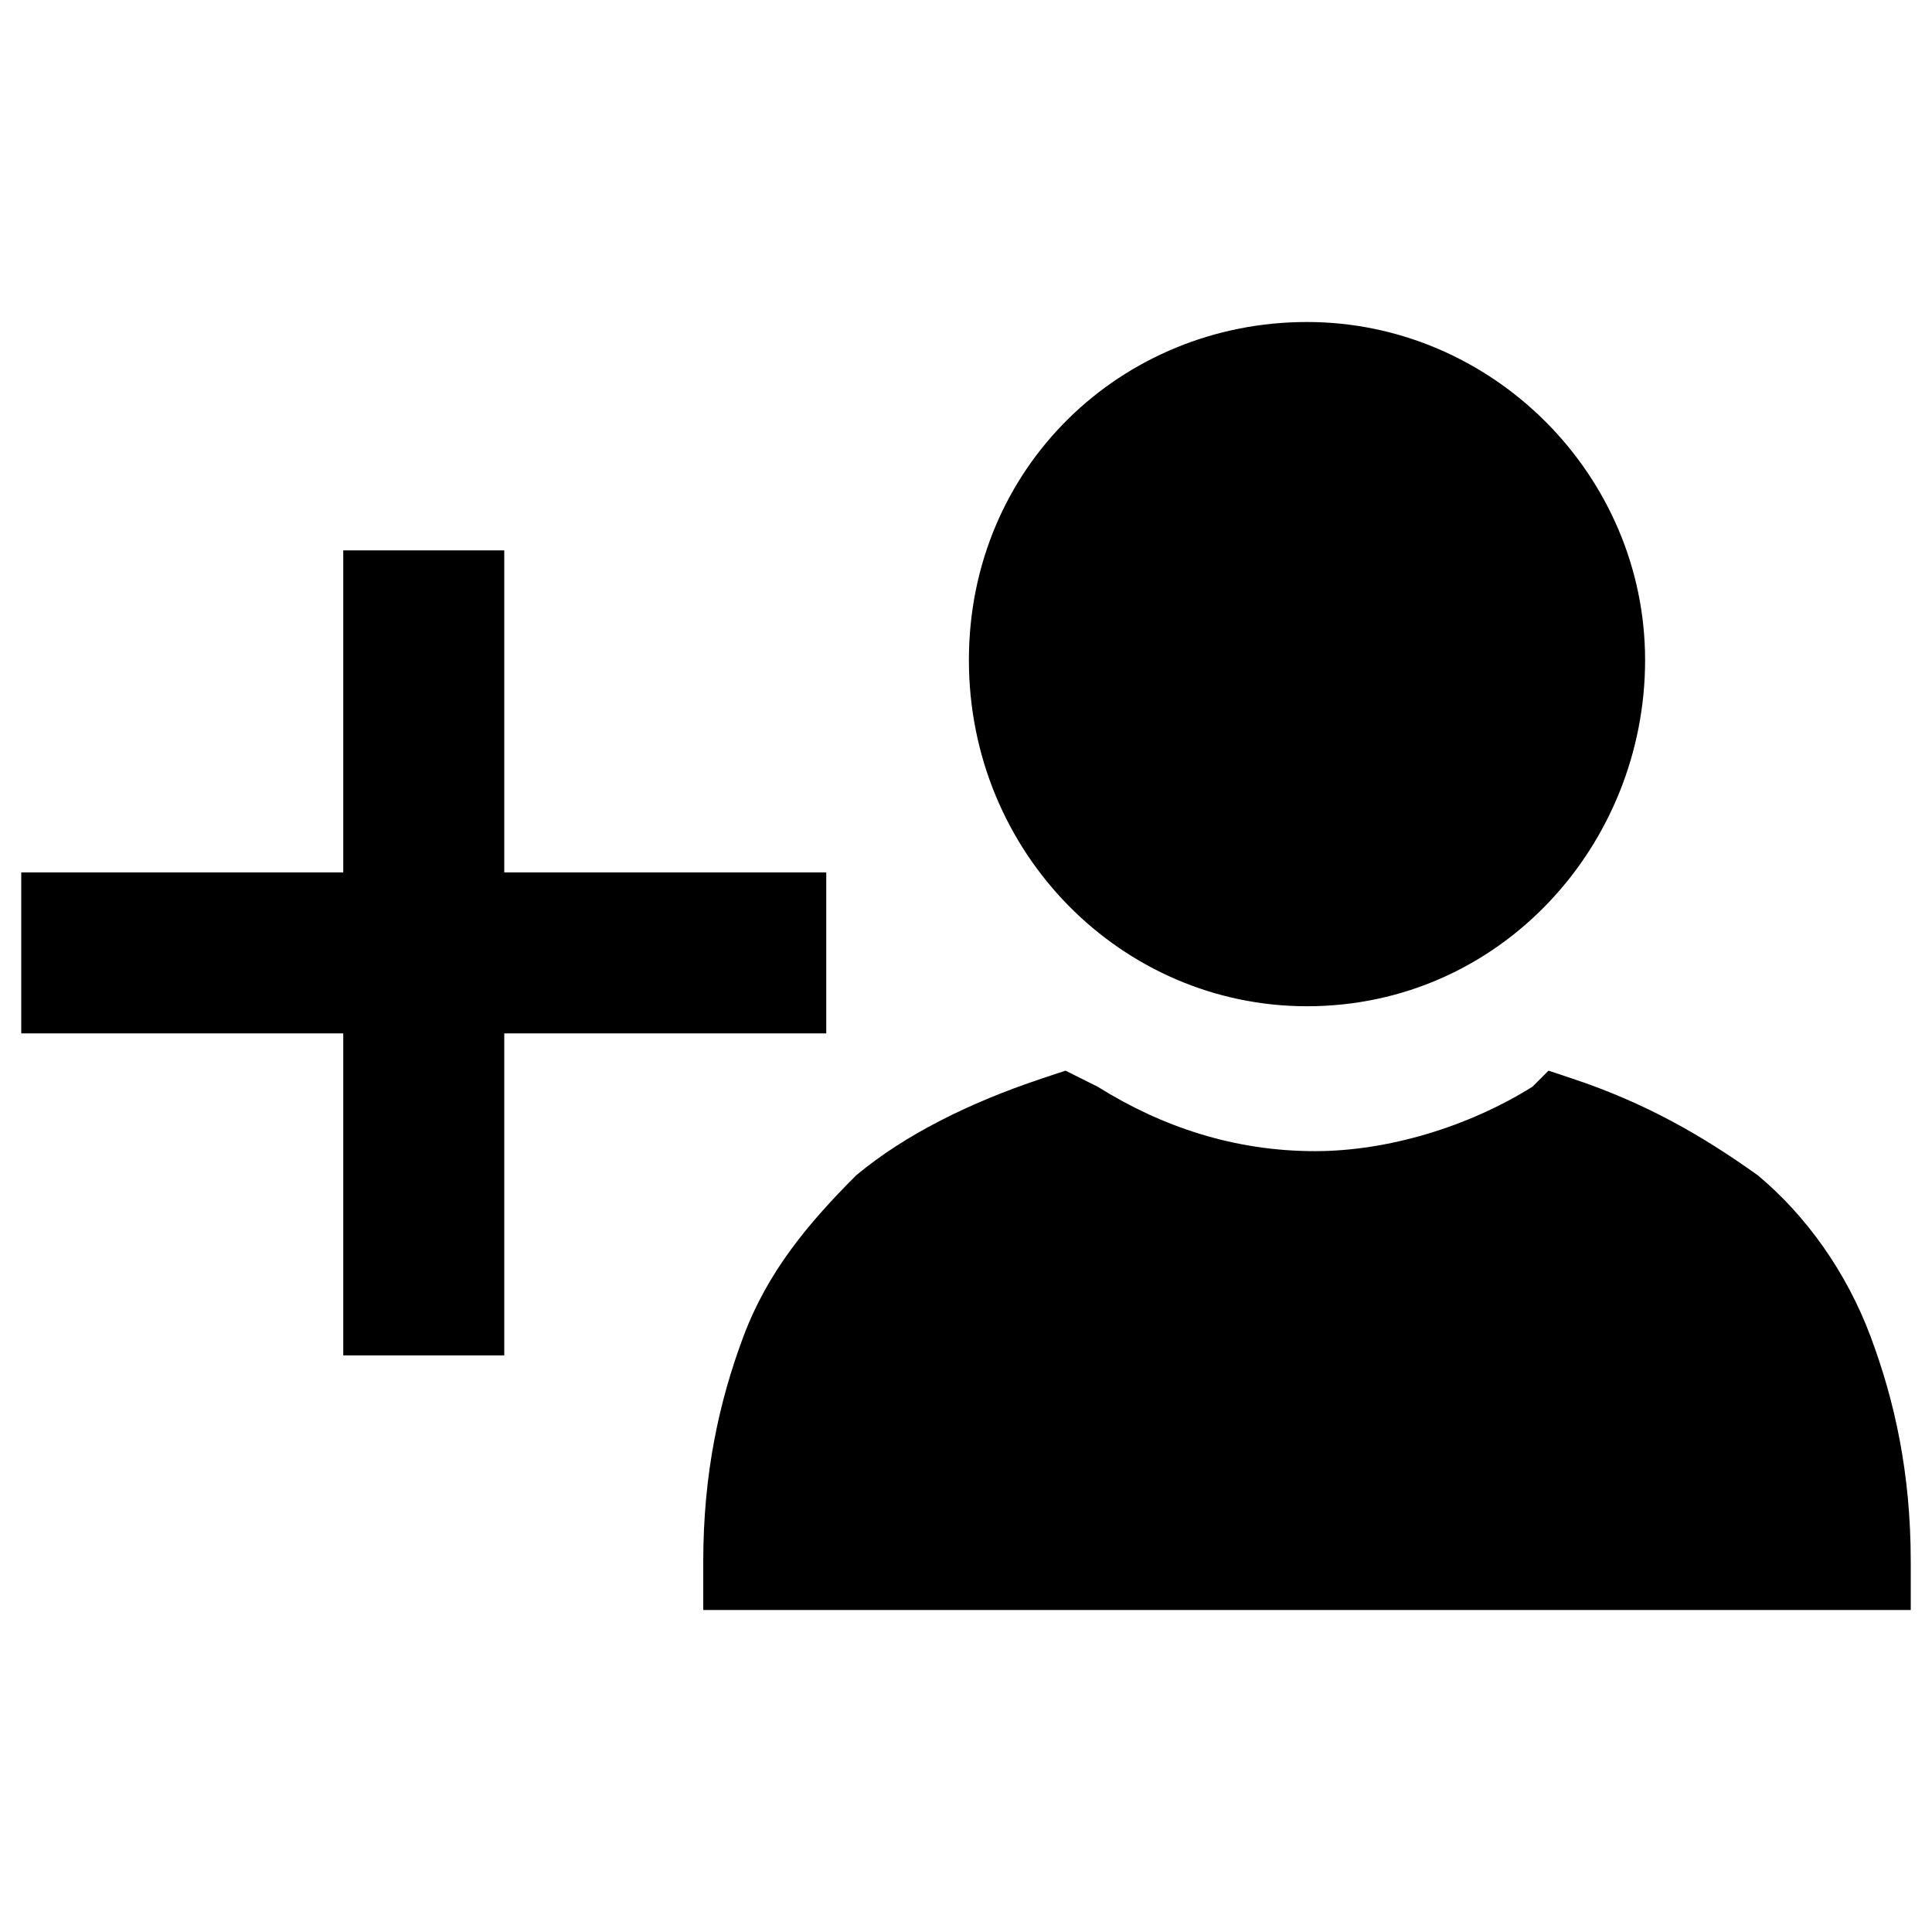
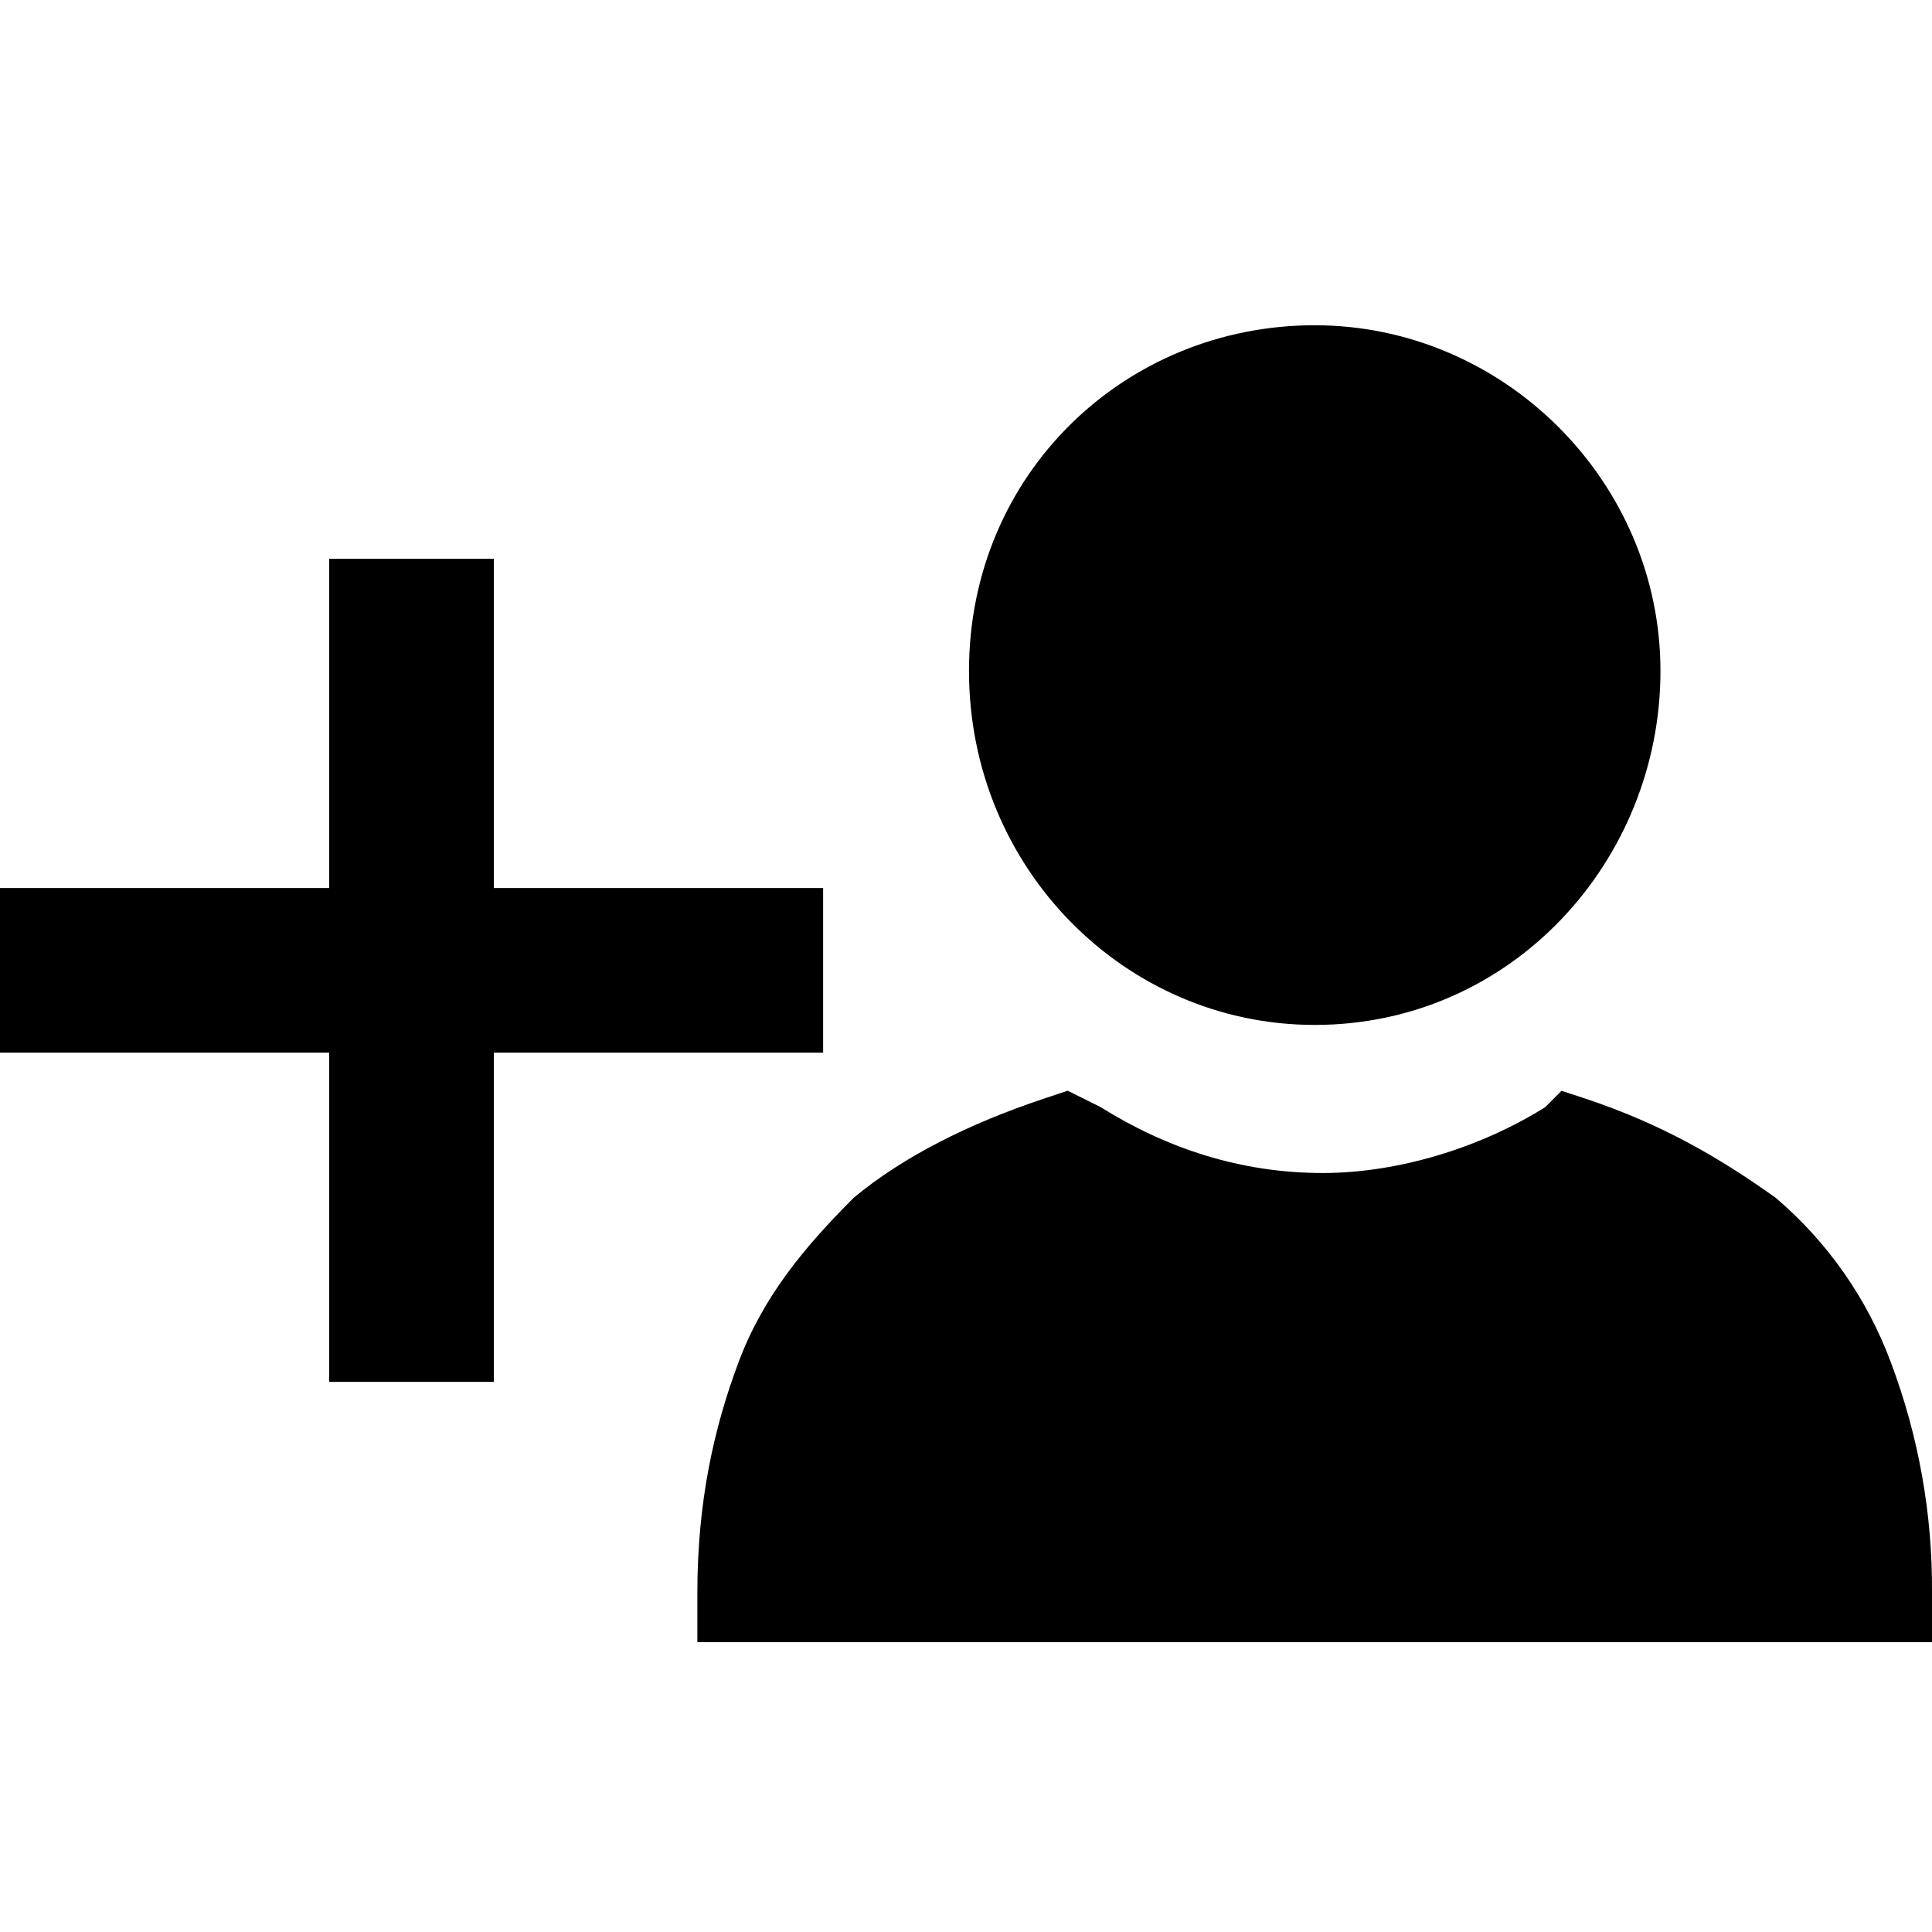
- <svg xmlns="http://www.w3.org/2000/svg" width="24" height="24" viewBox="0 0 24 24">
-   <path d="M6.264 16.837v-4h4v-2h-4v-4h-2v4h-4v2h4v4zM16.236 12.5c-2.3 0-4.2-1.9-4.2-4.3s1.9-4.2 4.2-4.2c2.3 0 4.2 1.9 4.2 4.2 0 2.3-1.8 4.3-4.2 4.3zM23.736 20h-15v-.6c0-1.1.2-2 .5-2.8.3-.8.8-1.4 1.4-2 .6-.5 1.4-.9 2.3-1.2l.3-.1.4.2c.8.5 1.7.8 2.7.8.9 0 1.9-.3 2.7-.8l.2-.2.3.1c.9.3 1.6.7 2.3 1.2.6.5 1.1 1.2 1.4 2 .3.8.5 1.7.5 2.8z" />
+ <svg xmlns="http://www.w3.org/2000/svg" viewBox="0 0 20 20" height="20" width="20">
+   <path d="M5.112 14.305v-3.408h3.409V9.193H5.112V5.784H3.408v3.409H0v1.704h3.408v3.408zm8.497-3.695c-1.96 0-3.578-1.62-3.578-3.664 0-2.045 1.619-3.579 3.578-3.579 1.96 0 3.58 1.619 3.58 3.579 0 1.96-1.535 3.664-3.58 3.664zM20 17H7.219v-.511c0-.938.17-1.704.426-2.386.255-.682.682-1.193 1.193-1.704.511-.426 1.193-.767 1.96-1.023l.255-.085.341.17c.682.427 1.449.682 2.3.682.767 0 1.62-.255 2.301-.681l.17-.17.256.084c.767.256 1.364.597 1.96 1.023a4.116 4.116 0 0 1 1.193 1.704A6.63 6.63 0 0 1 20 16.489z" />
</svg>
